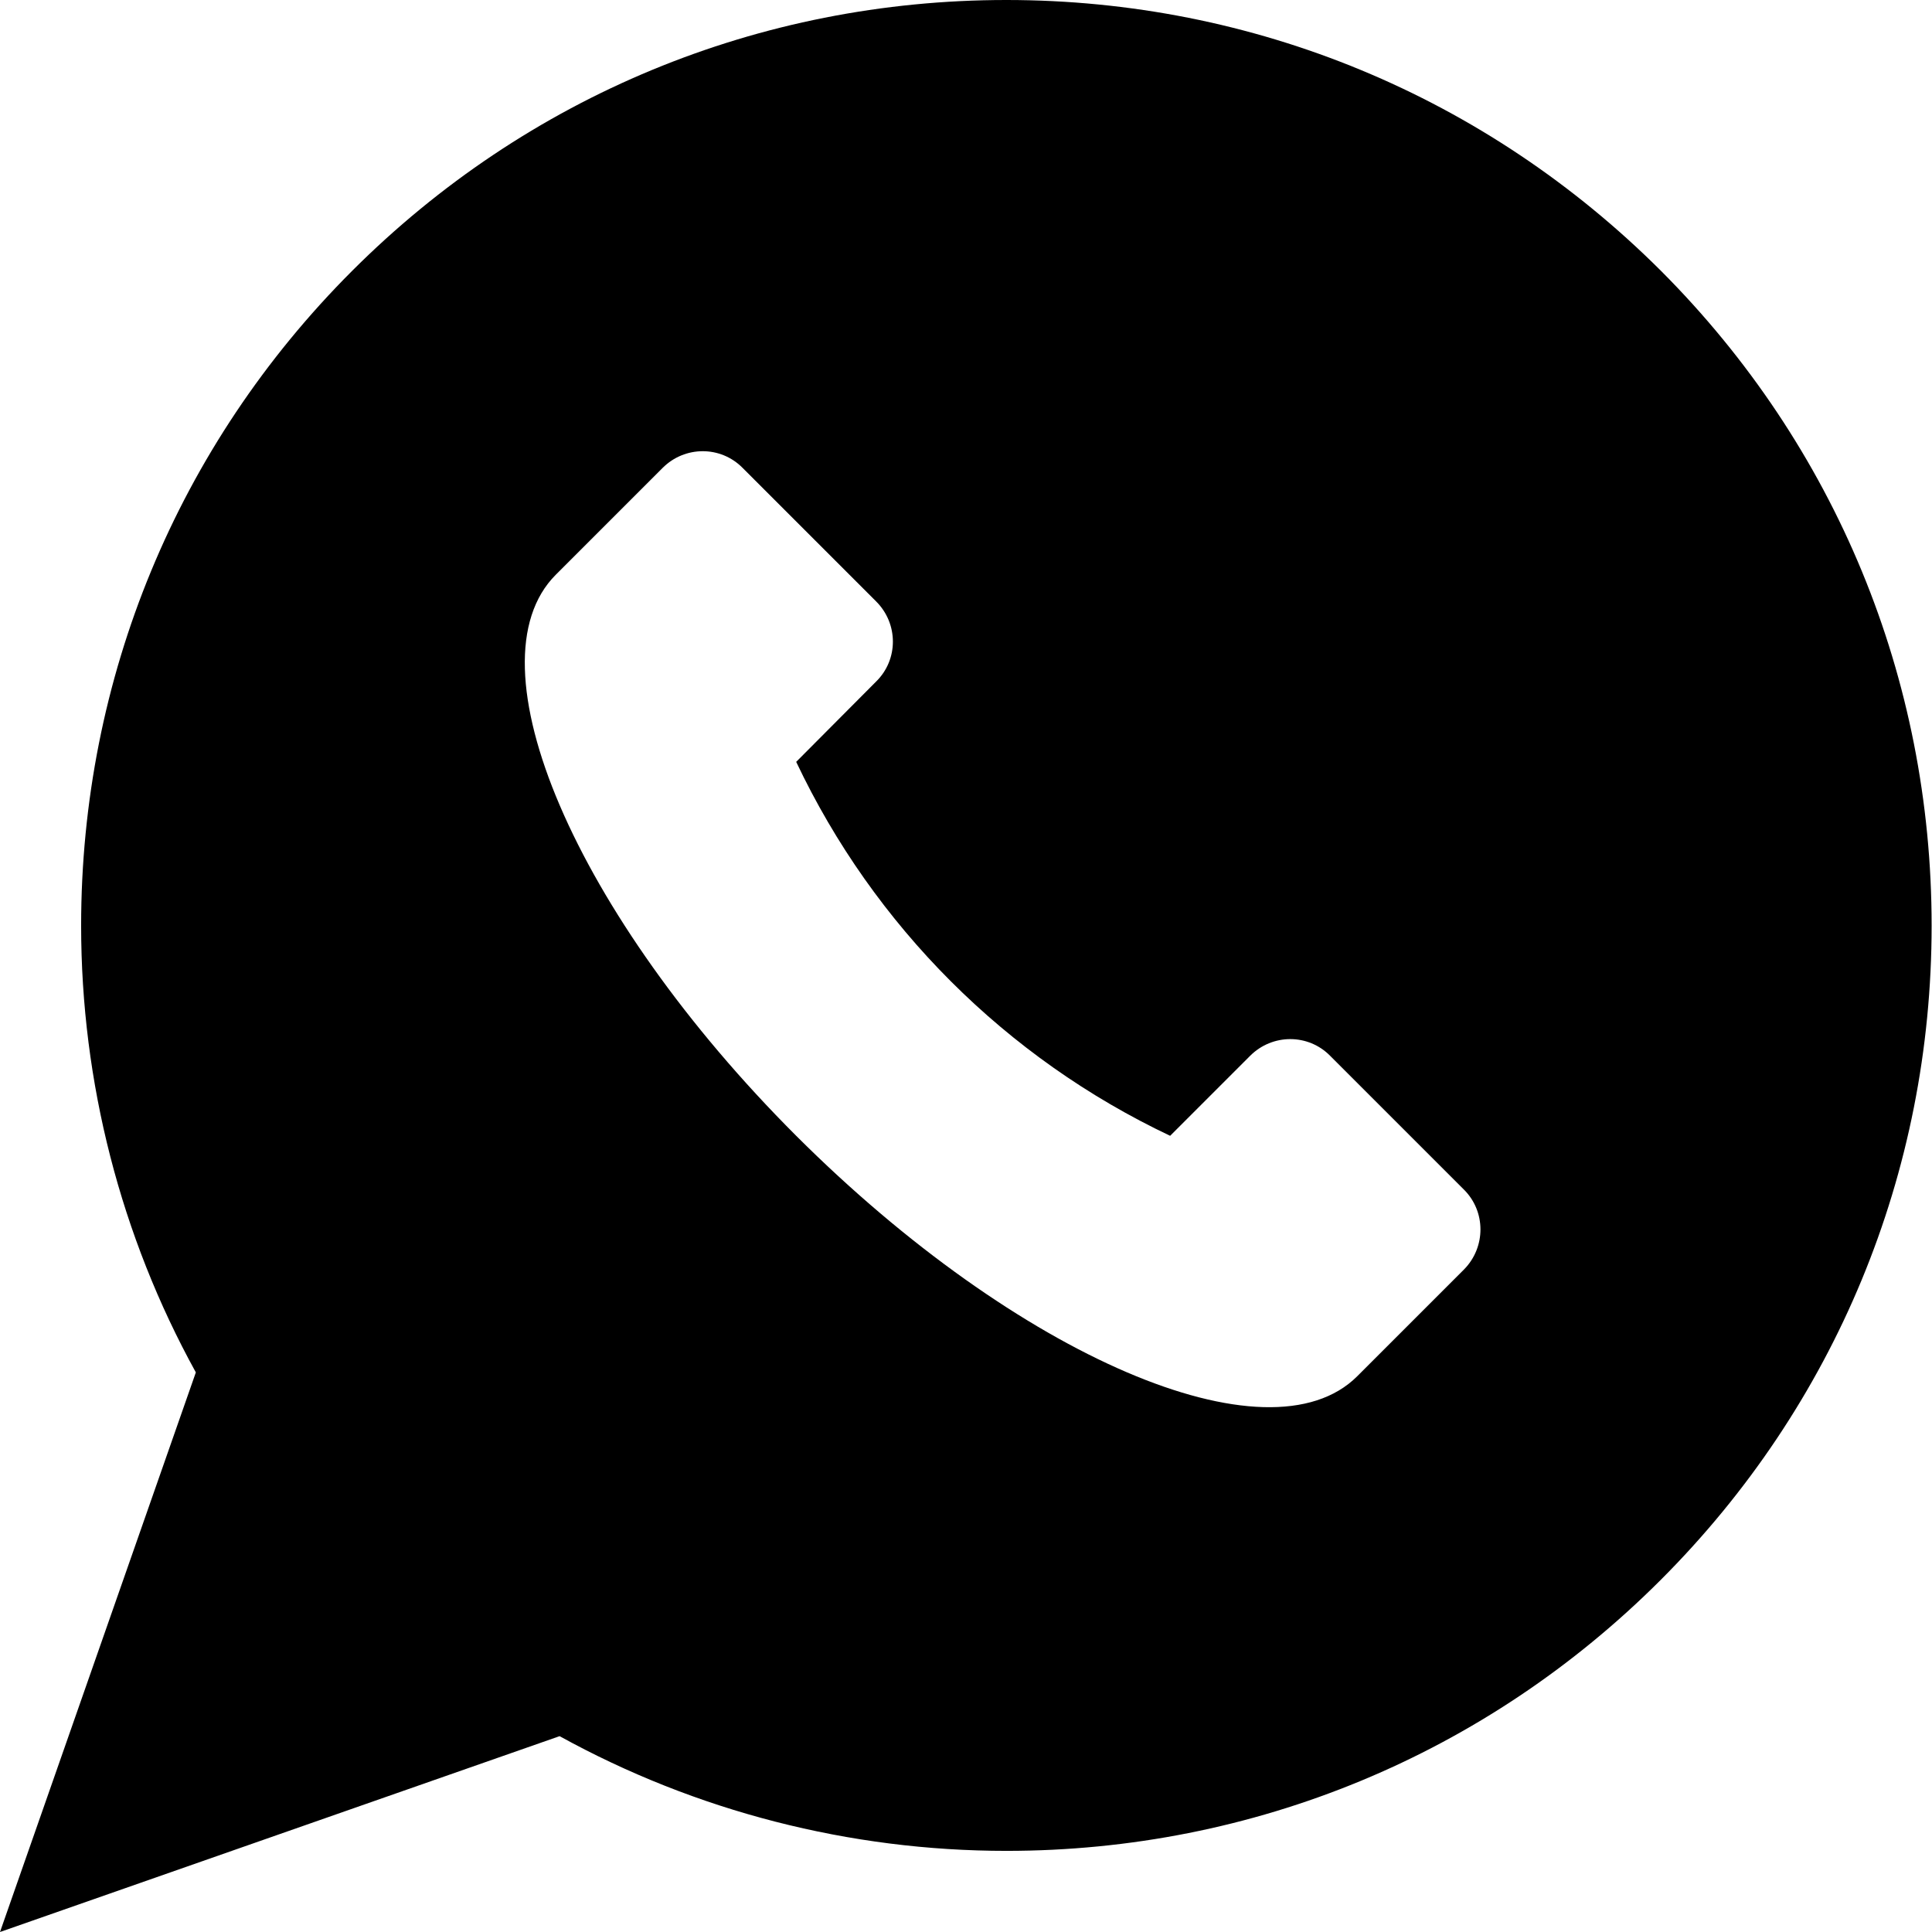
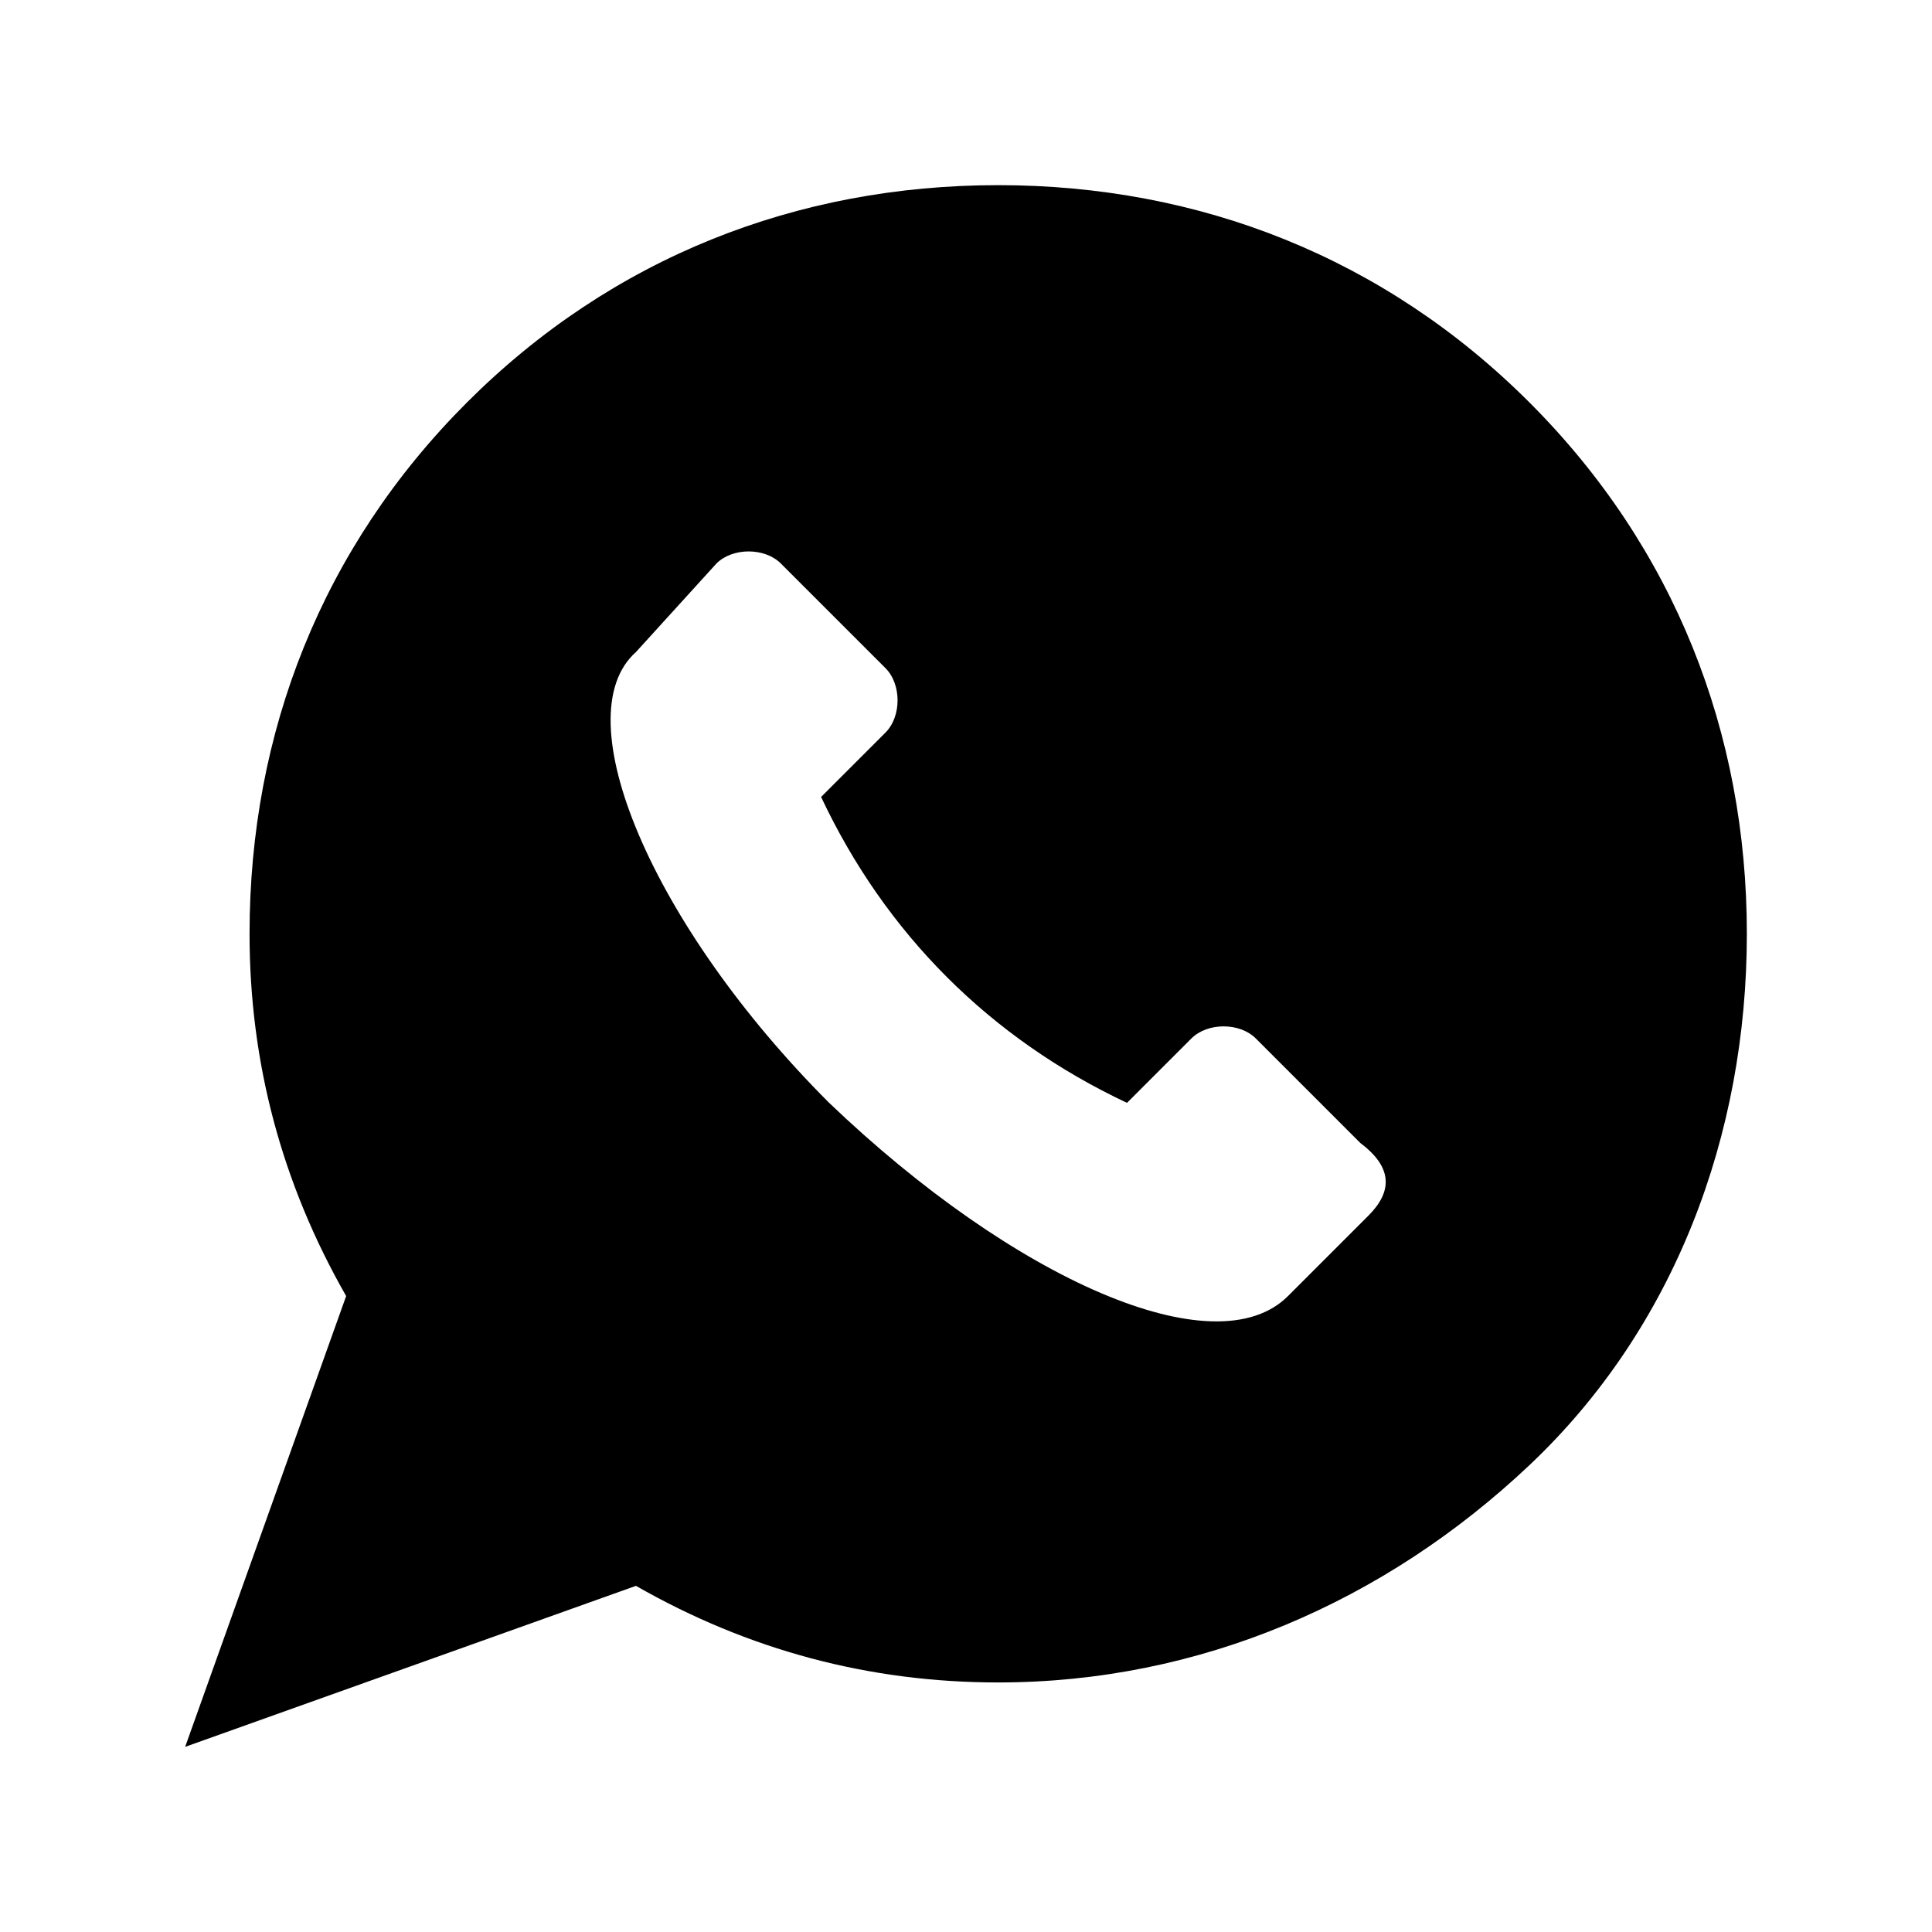
- <svg xmlns="http://www.w3.org/2000/svg" version="1.1" id="Capa_1" x="0px" y="0px" viewBox="0 0 512 512" style="enable-background:new 0 0 512 512;" xml:space="preserve">
+ <svg xmlns="http://www.w3.org/2000/svg" version="1.1" id="Layer_1" x="0px" y="0px" viewBox="0 0 24 24" style="enable-background:new 0 0 24 24;" xml:space="preserve">
+   <style type="text/css">
+ 	.st0{fill:none;}
+ </style>
+   <path class="st0" d="M0,0h24v24H0V0z" />
  <g>
    <g>
-       <path class="st0" d="M440.2,71.8C393.8,25.5,332.2,0,266.7,0S139.6,25.5,93.3,71.8S21.5,179.8,21.5,245.3    c0,41.5,10.5,82.3,30.4,118.4L0,512l148.3-51.9c36.1,19.9,76.9,30.4,118.4,30.4c65.5,0,127.1-25.5,173.4-71.8    c46.3-46.3,71.8-107.9,71.8-173.4S486.5,118.2,440.2,71.8z M388,336.4l-28.3,28.3c-23.5,23.5-90-5.1-148.7-63.7    c-58.6-58.6-87.2-125.2-63.7-148.7l28.3-28.3c5.9-5.9,15.4-5.9,21.2,0l35.4,35.4c5.9,5.9,5.9,15.4,0,21.2L211,201.9    c20.6,43.5,55.6,78.5,99.1,99.1l21.2-21.2c5.9-5.9,15.4-5.9,21.2,0l35.4,35.4C393.8,321,393.8,330.5,388,336.4z" />
+       <path d="M19,5c-1.8-1.8-4.1-2.7-6.6-2.7S7.6,3.2,5.8,5s-2.7,4.1-2.7,6.6c0,1.6,0.4,3.1,1.2,4.5l-2,5.6l5.6-2    c1.4,0.8,2.9,1.2,4.5,1.2c2.5,0,4.8-1,6.6-2.7s2.7-4.1,2.7-6.6S20.8,6.8,19,5z M17,15.1L16,16.1c-0.9,0.9-3.4-0.2-5.7-2.4    C8.1,11.5,7,8.9,7.9,8.1L8.9,7c0.2-0.2,0.6-0.2,0.8,0l1.3,1.3c0.2,0.2,0.2,0.6,0,0.8l-0.8,0.8c0.8,1.7,2.1,3,3.8,3.8l0.8-0.8    c0.2-0.2,0.6-0.2,0.8,0l1.3,1.3C17.3,14.5,17.3,14.8,17,15.1z" />
    </g>
  </g>
</svg>
